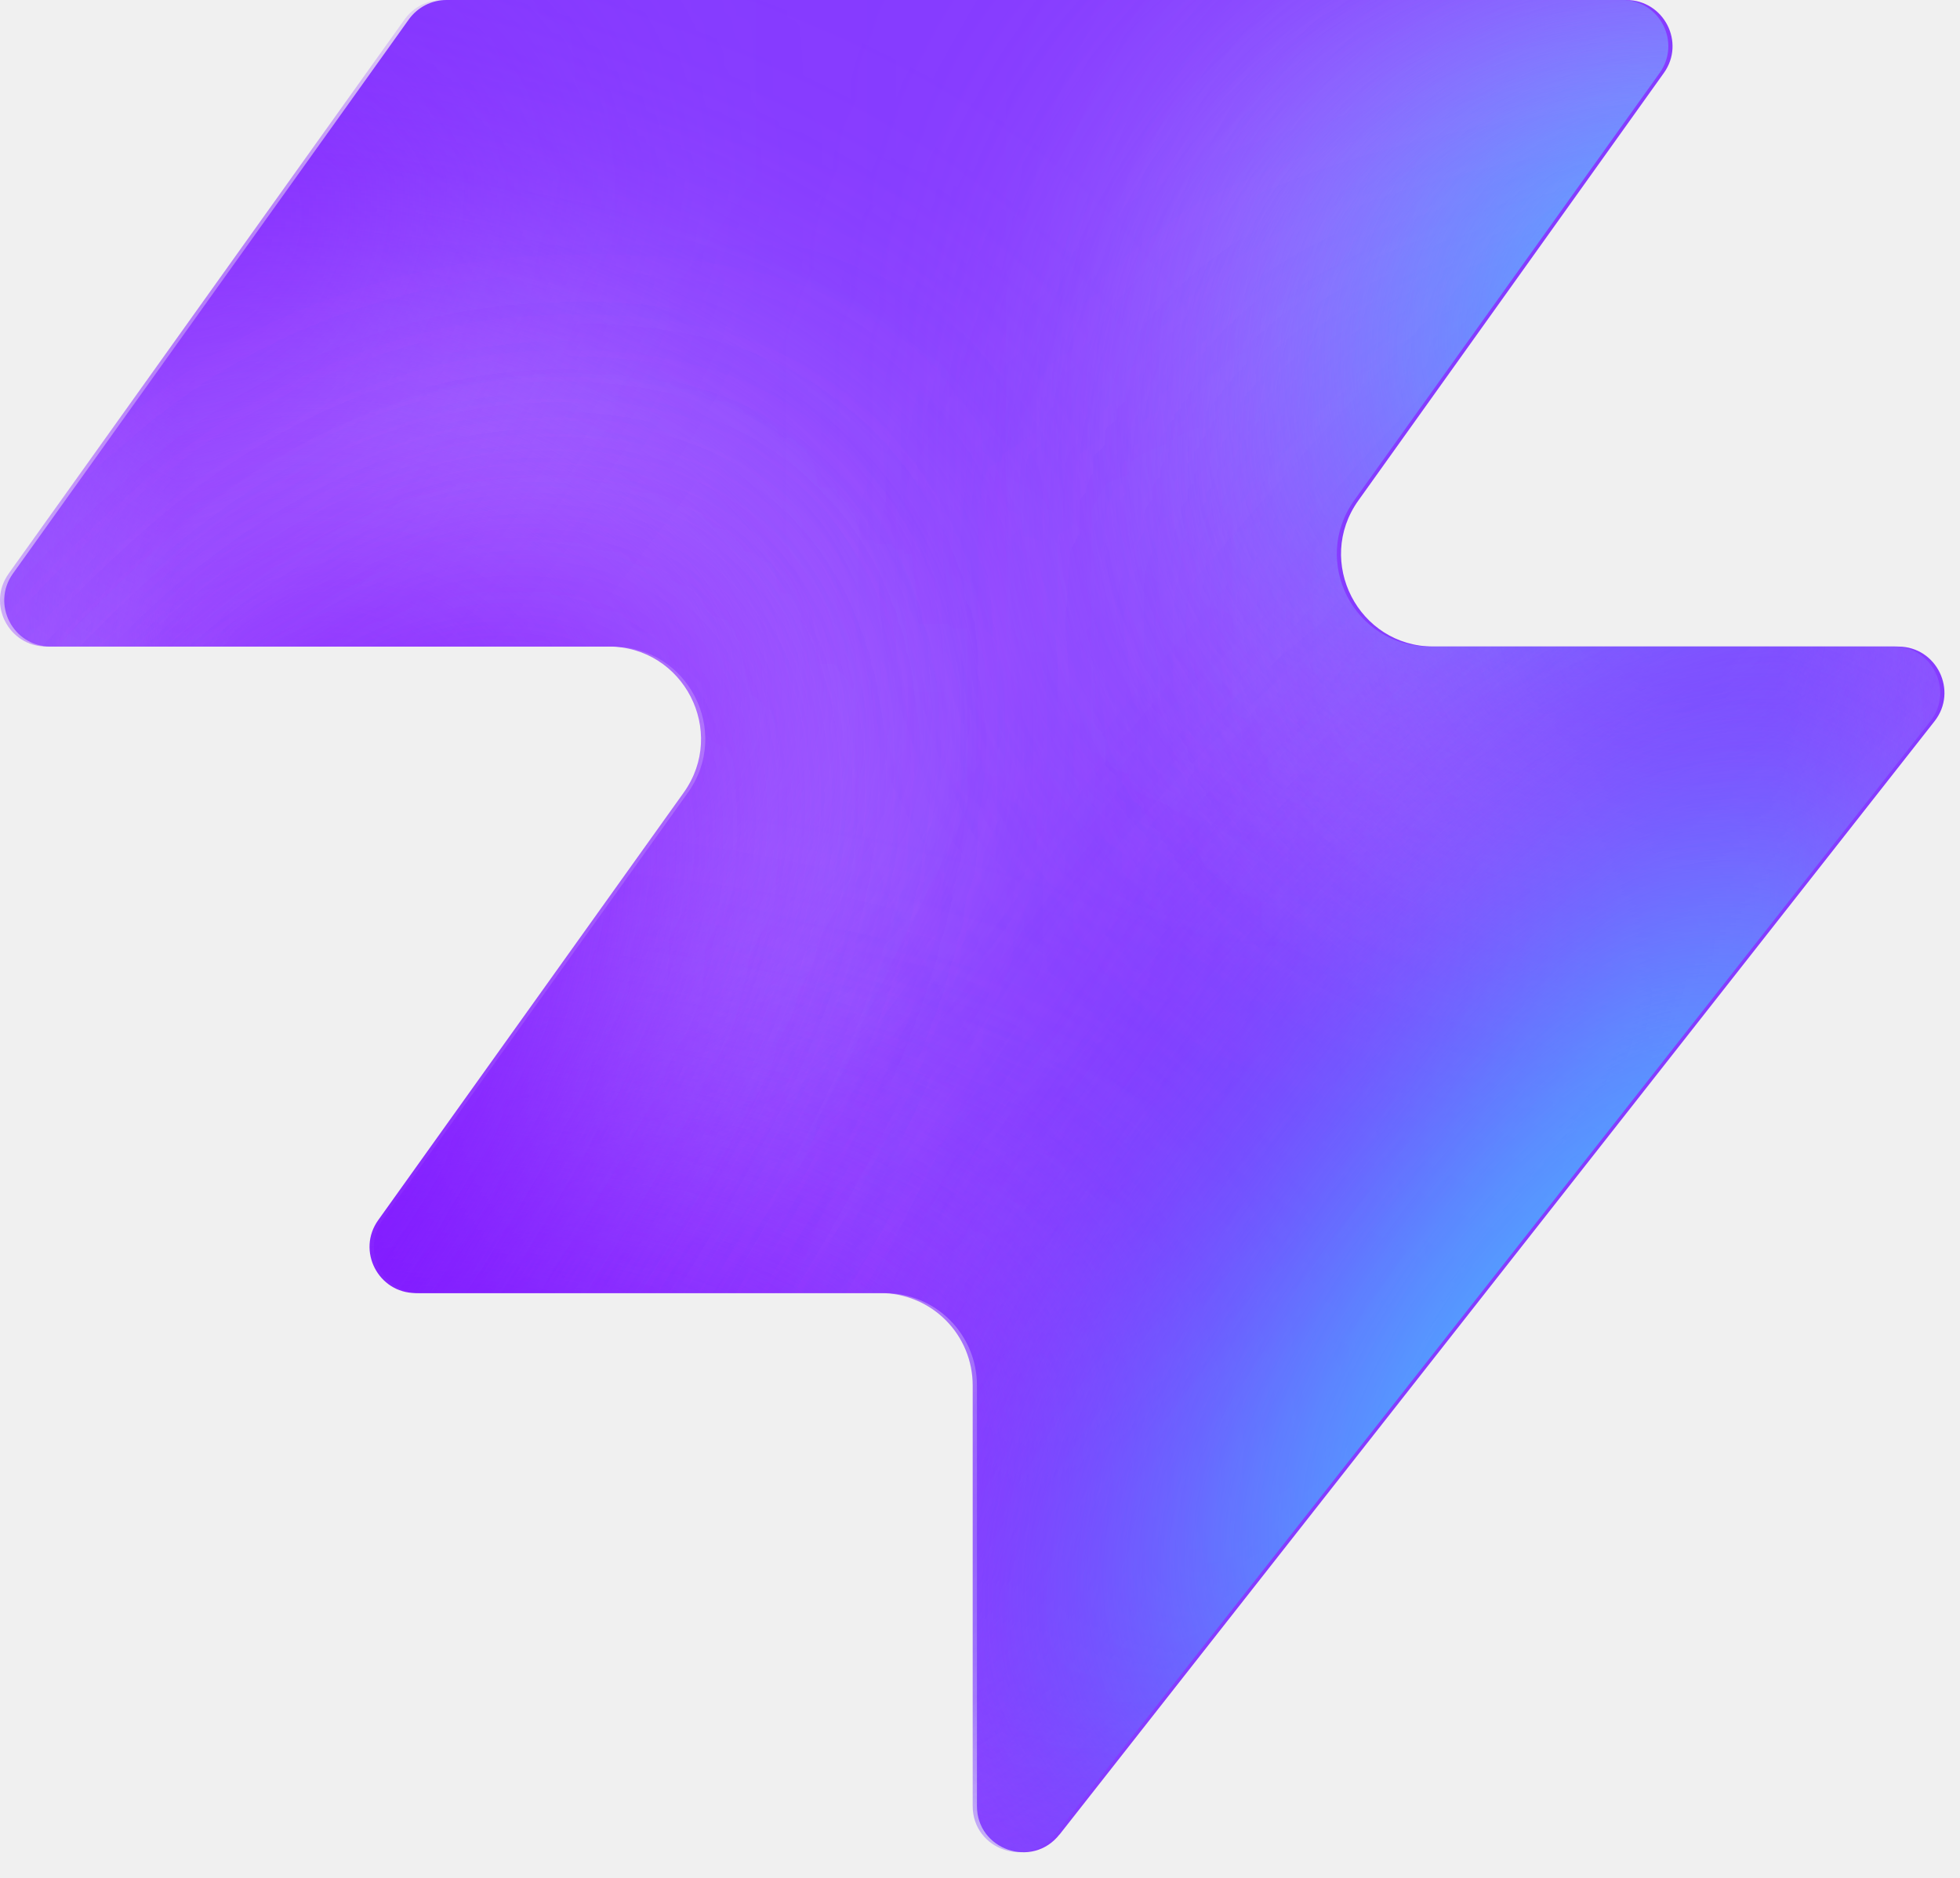
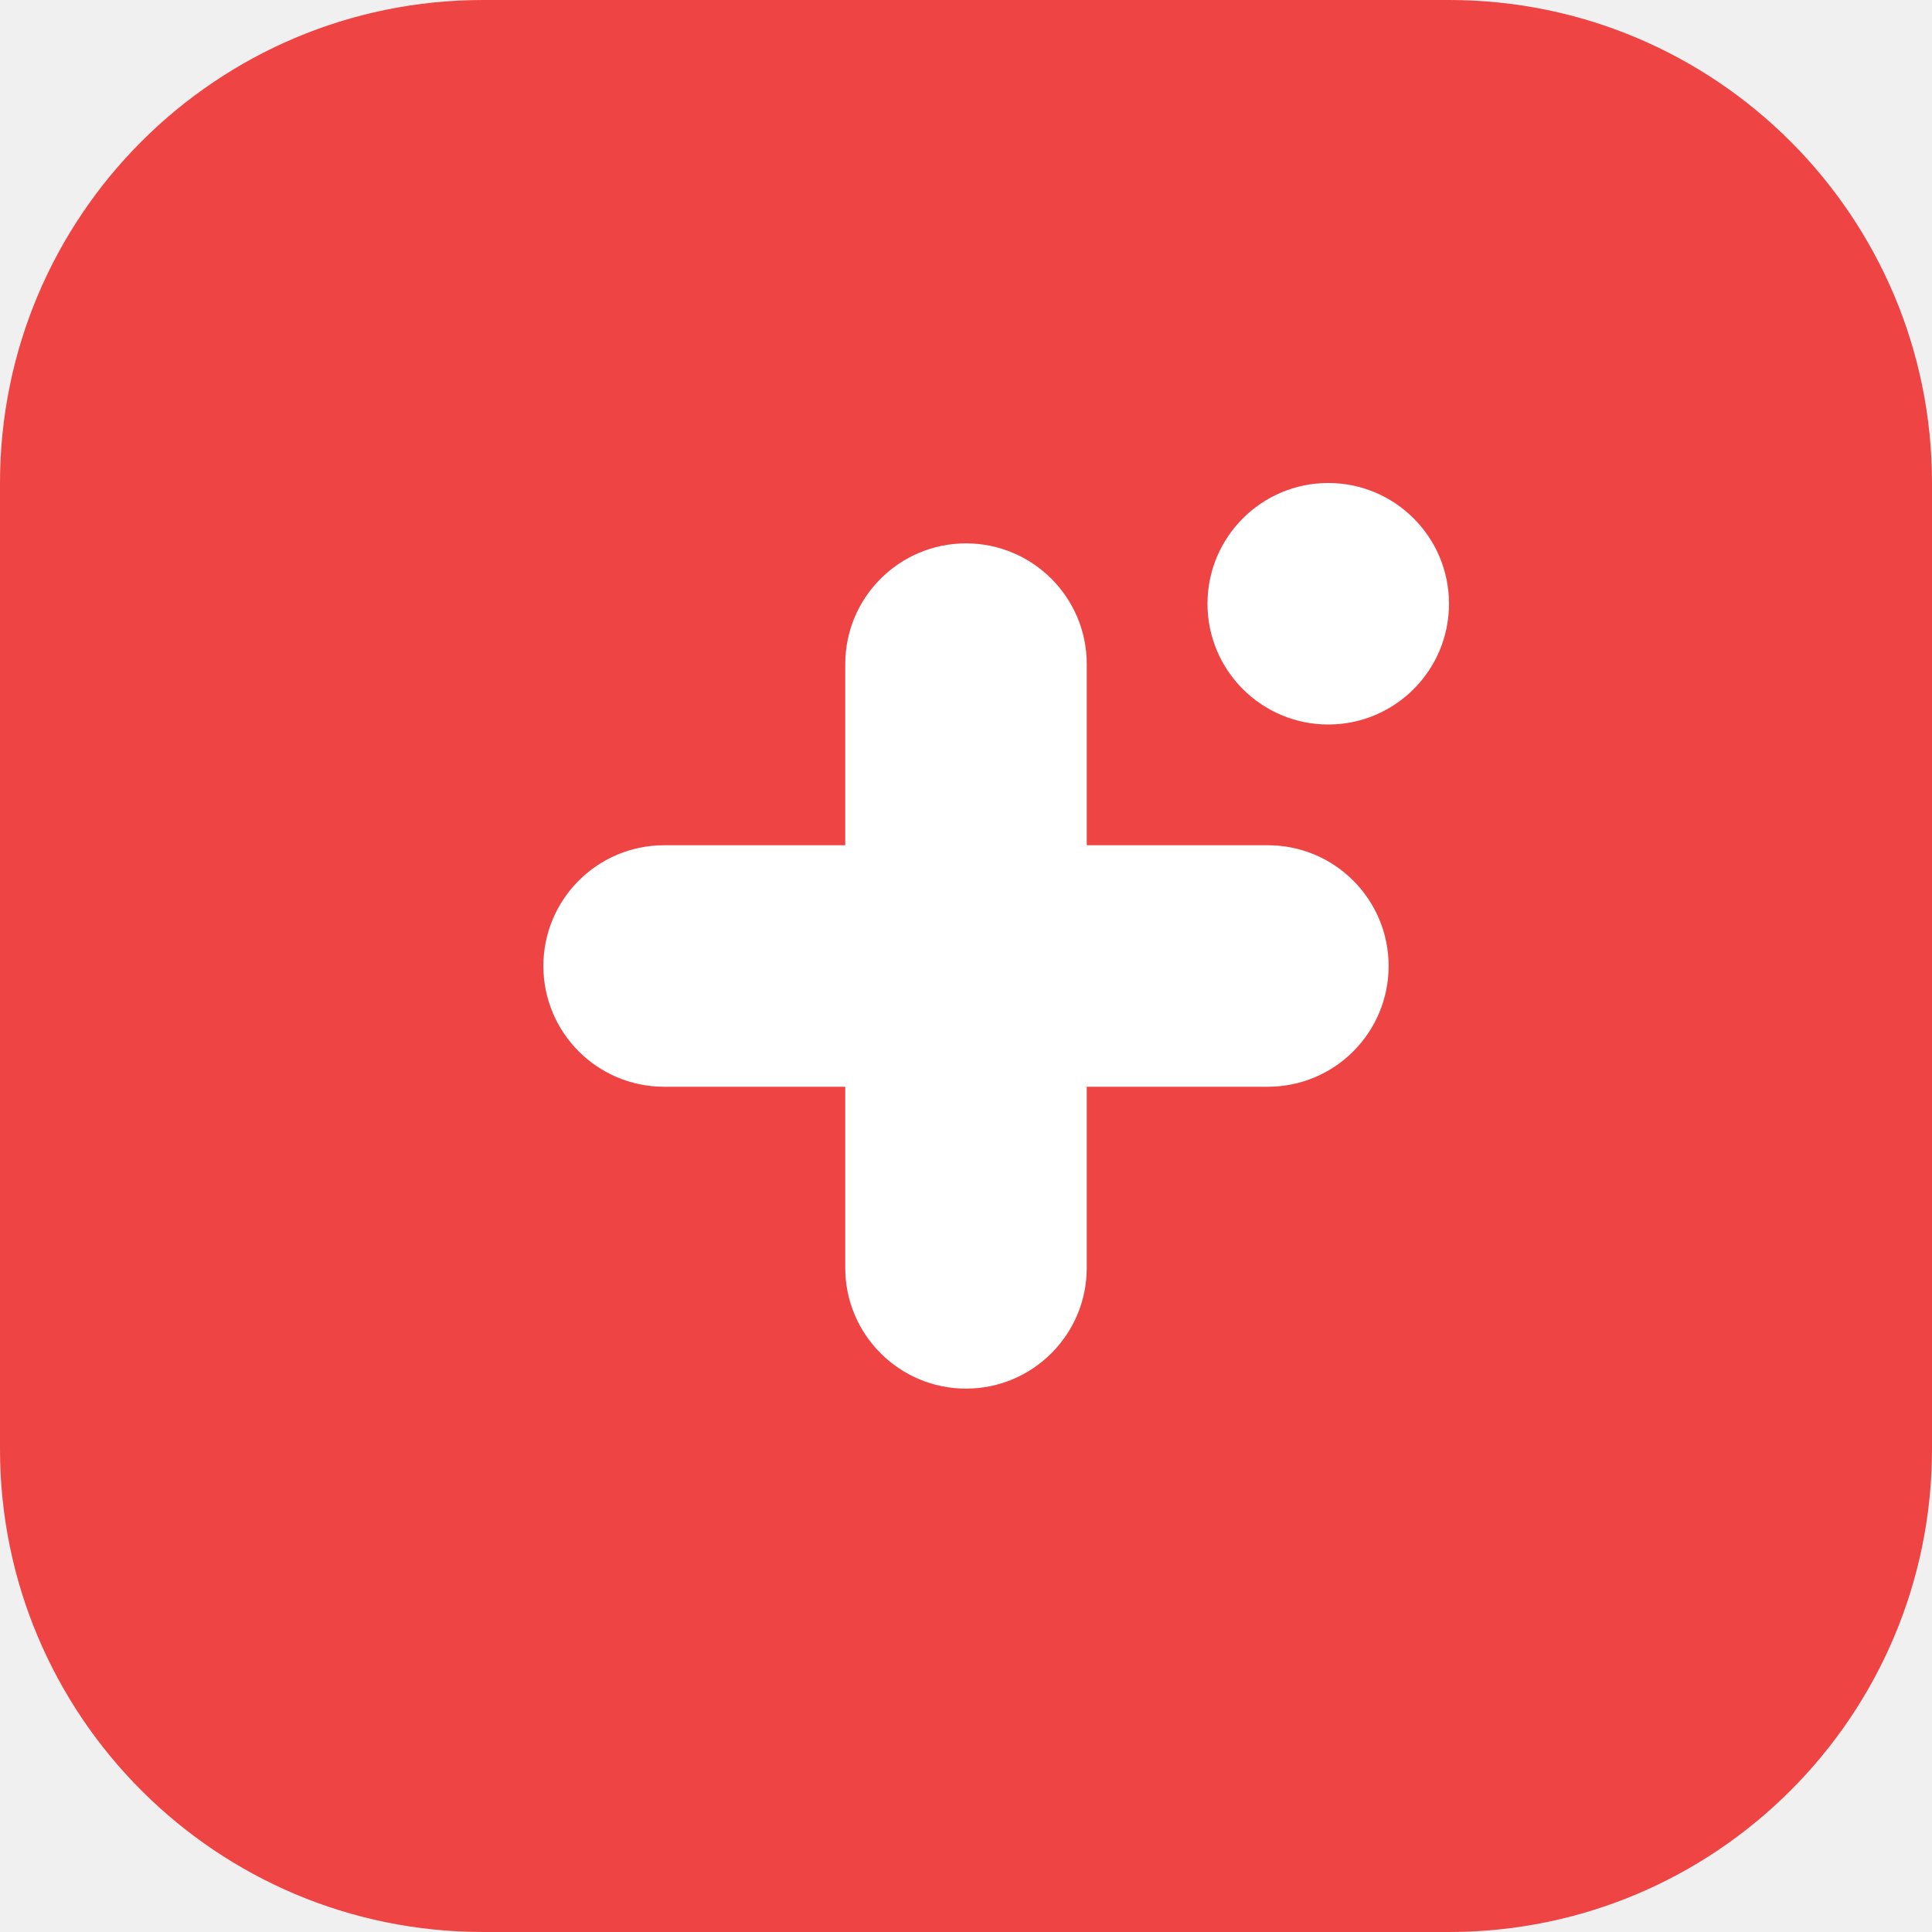
- <svg xmlns="http://www.w3.org/2000/svg" width="48" height="46" fill="none" viewBox="0 0 48 46">
-   <path fill="#863bff" d="M25.946 44.938c-.664.845-2.021.375-2.021-.698V33.937a2.26 2.26 0 0 0-2.262-2.262H10.287c-.92 0-1.456-1.04-.92-1.788l7.48-10.471c1.07-1.497 0-3.578-1.842-3.578H1.237c-.92 0-1.456-1.04-.92-1.788L10.013.474c.214-.297.556-.474.92-.474h28.894c.92 0 1.456 1.04.92 1.788l-7.48 10.471c-1.07 1.498 0 3.579 1.842 3.579h11.377c.943 0 1.473 1.088.89 1.83L25.947 44.94z" style="fill:#863bff;fill:color(display-p3 .525 .23 1);fill-opacity:1" />
-   <mask id="a" width="48" height="46" x="0" y="0" maskUnits="userSpaceOnUse" style="mask-type:alpha">
-     <path fill="#000" d="M25.842 44.938c-.664.844-2.021.375-2.021-.698V33.937a2.26 2.26 0 0 0-2.262-2.262H10.183c-.92 0-1.456-1.04-.92-1.788l7.48-10.471c1.07-1.498 0-3.579-1.842-3.579H1.133c-.92 0-1.456-1.04-.92-1.787L9.91.473c.214-.297.556-.474.92-.474h28.894c.92 0 1.456 1.04.92 1.788l-7.48 10.471c-1.07 1.498 0 3.578 1.842 3.578h11.377c.943 0 1.473 1.088.89 1.832L25.843 44.94z" style="fill:#000;fill-opacity:1" />
-   </mask>
-   <g mask="url(#a)">
-     <g filter="url(#b)">
-       <ellipse cx="5.508" cy="14.704" fill="#ede6ff" rx="5.508" ry="14.704" style="fill:#ede6ff;fill:color(display-p3 .927 .903 1);fill-opacity:1" transform="matrix(.00324 1 1 -.00324 -4.47 31.516)" />
-     </g>
-     <g filter="url(#c)">
-       <ellipse cx="10.399" cy="29.851" fill="#ede6ff" rx="10.399" ry="29.851" style="fill:#ede6ff;fill:color(display-p3 .927 .903 1);fill-opacity:1" transform="matrix(.00324 1 1 -.00324 -39.328 7.883)" />
-     </g>
-     <g filter="url(#d)">
-       <ellipse cx="5.508" cy="30.487" fill="#7e14ff" rx="5.508" ry="30.487" style="fill:#7e14ff;fill:color(display-p3 .492 .077 1);fill-opacity:1" transform="rotate(89.814 -25.913 -14.639)scale(1 -1)" />
-     </g>
-     <g filter="url(#e)">
-       <ellipse cx="5.508" cy="30.599" fill="#7e14ff" rx="5.508" ry="30.599" style="fill:#7e14ff;fill:color(display-p3 .492 .077 1);fill-opacity:1" transform="rotate(89.814 -32.644 -3.334)scale(1 -1)" />
-     </g>
-     <g filter="url(#f)">
-       <ellipse cx="5.508" cy="30.599" fill="#7e14ff" rx="5.508" ry="30.599" style="fill:#7e14ff;fill:color(display-p3 .492 .077 1);fill-opacity:1" transform="matrix(.00324 1 1 -.00324 -34.34 30.47)" />
-     </g>
-     <g filter="url(#g)">
-       <ellipse cx="14.072" cy="22.078" fill="#ede6ff" rx="14.072" ry="22.078" style="fill:#ede6ff;fill:color(display-p3 .927 .903 1);fill-opacity:1" transform="rotate(93.35 24.506 48.493)scale(-1 1)" />
-     </g>
-     <g filter="url(#h)">
-       <ellipse cx="3.47" cy="21.501" fill="#7e14ff" rx="3.47" ry="21.501" style="fill:#7e14ff;fill:color(display-p3 .492 .077 1);fill-opacity:1" transform="rotate(89.009 28.708 47.59)scale(-1 1)" />
-     </g>
-     <g filter="url(#i)">
-       <ellipse cx="3.47" cy="21.501" fill="#7e14ff" rx="3.47" ry="21.501" style="fill:#7e14ff;fill:color(display-p3 .492 .077 1);fill-opacity:1" transform="rotate(89.009 28.708 47.59)scale(-1 1)" />
-     </g>
-     <g filter="url(#j)">
-       <ellipse cx=".387" cy="8.972" fill="#7e14ff" rx="4.407" ry="29.108" style="fill:#7e14ff;fill:color(display-p3 .492 .077 1);fill-opacity:1" transform="rotate(39.51 .387 8.972)" />
-     </g>
-     <g filter="url(#k)">
-       <ellipse cx="47.523" cy="-6.092" fill="#7e14ff" rx="4.407" ry="29.108" style="fill:#7e14ff;fill:color(display-p3 .492 .077 1);fill-opacity:1" transform="rotate(37.892 47.523 -6.092)" />
-     </g>
-     <g filter="url(#l)">
-       <ellipse cx="41.412" cy="6.333" fill="#47bfff" rx="5.971" ry="9.665" style="fill:#47bfff;fill:color(display-p3 .28 .748 1);fill-opacity:1" transform="rotate(37.892 41.412 6.333)" />
-     </g>
-     <g filter="url(#m)">
-       <ellipse cx="-1.879" cy="38.332" fill="#7e14ff" rx="4.407" ry="29.108" style="fill:#7e14ff;fill:color(display-p3 .492 .077 1);fill-opacity:1" transform="rotate(37.892 -1.88 38.332)" />
-     </g>
-     <g filter="url(#n)">
-       <ellipse cx="-1.879" cy="38.332" fill="#7e14ff" rx="4.407" ry="29.108" style="fill:#7e14ff;fill:color(display-p3 .492 .077 1);fill-opacity:1" transform="rotate(37.892 -1.88 38.332)" />
-     </g>
-     <g filter="url(#o)">
-       <ellipse cx="35.651" cy="29.907" fill="#7e14ff" rx="4.407" ry="29.108" style="fill:#7e14ff;fill:color(display-p3 .492 .077 1);fill-opacity:1" transform="rotate(37.892 35.651 29.907)" />
-     </g>
-     <g filter="url(#p)">
-       <ellipse cx="38.418" cy="32.4" fill="#47bfff" rx="5.971" ry="15.297" style="fill:#47bfff;fill:color(display-p3 .28 .748 1);fill-opacity:1" transform="rotate(37.892 38.418 32.4)" />
-     </g>
-   </g>
-   <defs>
-     <filter id="b" width="60.045" height="41.654" x="-19.77" y="16.149" color-interpolation-filters="sRGB" filterUnits="userSpaceOnUse">
-       <feFlood flood-opacity="0" result="BackgroundImageFix" />
-       <feBlend in="SourceGraphic" in2="BackgroundImageFix" result="shape" />
-       <feGaussianBlur result="effect1_foregroundBlur_2002_17158" stdDeviation="7.659" />
-     </filter>
-     <filter id="c" width="90.34" height="51.437" x="-54.613" y="-7.533" color-interpolation-filters="sRGB" filterUnits="userSpaceOnUse">
-       <feFlood flood-opacity="0" result="BackgroundImageFix" />
-       <feBlend in="SourceGraphic" in2="BackgroundImageFix" result="shape" />
-       <feGaussianBlur result="effect1_foregroundBlur_2002_17158" stdDeviation="7.659" />
-     </filter>
-     <filter id="d" width="79.355" height="29.4" x="-49.64" y="2.03" color-interpolation-filters="sRGB" filterUnits="userSpaceOnUse">
-       <feFlood flood-opacity="0" result="BackgroundImageFix" />
-       <feBlend in="SourceGraphic" in2="BackgroundImageFix" result="shape" />
-       <feGaussianBlur result="effect1_foregroundBlur_2002_17158" stdDeviation="4.596" />
-     </filter>
-     <filter id="e" width="79.579" height="29.4" x="-45.045" y="20.029" color-interpolation-filters="sRGB" filterUnits="userSpaceOnUse">
-       <feFlood flood-opacity="0" result="BackgroundImageFix" />
-       <feBlend in="SourceGraphic" in2="BackgroundImageFix" result="shape" />
-       <feGaussianBlur result="effect1_foregroundBlur_2002_17158" stdDeviation="4.596" />
-     </filter>
-     <filter id="f" width="79.579" height="29.4" x="-43.513" y="21.178" color-interpolation-filters="sRGB" filterUnits="userSpaceOnUse">
-       <feFlood flood-opacity="0" result="BackgroundImageFix" />
-       <feBlend in="SourceGraphic" in2="BackgroundImageFix" result="shape" />
-       <feGaussianBlur result="effect1_foregroundBlur_2002_17158" stdDeviation="4.596" />
-     </filter>
-     <filter id="g" width="74.749" height="58.852" x="15.756" y="-17.901" color-interpolation-filters="sRGB" filterUnits="userSpaceOnUse">
-       <feFlood flood-opacity="0" result="BackgroundImageFix" />
-       <feBlend in="SourceGraphic" in2="BackgroundImageFix" result="shape" />
-       <feGaussianBlur result="effect1_foregroundBlur_2002_17158" stdDeviation="7.659" />
-     </filter>
-     <filter id="h" width="61.377" height="25.362" x="23.548" y="2.284" color-interpolation-filters="sRGB" filterUnits="userSpaceOnUse">
-       <feFlood flood-opacity="0" result="BackgroundImageFix" />
-       <feBlend in="SourceGraphic" in2="BackgroundImageFix" result="shape" />
-       <feGaussianBlur result="effect1_foregroundBlur_2002_17158" stdDeviation="4.596" />
-     </filter>
-     <filter id="i" width="61.377" height="25.362" x="23.548" y="2.284" color-interpolation-filters="sRGB" filterUnits="userSpaceOnUse">
-       <feFlood flood-opacity="0" result="BackgroundImageFix" />
-       <feBlend in="SourceGraphic" in2="BackgroundImageFix" result="shape" />
-       <feGaussianBlur result="effect1_foregroundBlur_2002_17158" stdDeviation="4.596" />
-     </filter>
-     <filter id="j" width="56.045" height="63.649" x="-27.636" y="-22.853" color-interpolation-filters="sRGB" filterUnits="userSpaceOnUse">
-       <feFlood flood-opacity="0" result="BackgroundImageFix" />
-       <feBlend in="SourceGraphic" in2="BackgroundImageFix" result="shape" />
-       <feGaussianBlur result="effect1_foregroundBlur_2002_17158" stdDeviation="4.596" />
-     </filter>
-     <filter id="k" width="54.814" height="64.646" x="20.116" y="-38.415" color-interpolation-filters="sRGB" filterUnits="userSpaceOnUse">
-       <feFlood flood-opacity="0" result="BackgroundImageFix" />
-       <feBlend in="SourceGraphic" in2="BackgroundImageFix" result="shape" />
-       <feGaussianBlur result="effect1_foregroundBlur_2002_17158" stdDeviation="4.596" />
-     </filter>
-     <filter id="l" width="33.541" height="35.313" x="24.641" y="-11.323" color-interpolation-filters="sRGB" filterUnits="userSpaceOnUse">
-       <feFlood flood-opacity="0" result="BackgroundImageFix" />
-       <feBlend in="SourceGraphic" in2="BackgroundImageFix" result="shape" />
-       <feGaussianBlur result="effect1_foregroundBlur_2002_17158" stdDeviation="4.596" />
-     </filter>
-     <filter id="m" width="54.814" height="64.646" x="-29.286" y="6.009" color-interpolation-filters="sRGB" filterUnits="userSpaceOnUse">
-       <feFlood flood-opacity="0" result="BackgroundImageFix" />
-       <feBlend in="SourceGraphic" in2="BackgroundImageFix" result="shape" />
-       <feGaussianBlur result="effect1_foregroundBlur_2002_17158" stdDeviation="4.596" />
-     </filter>
-     <filter id="n" width="54.814" height="64.646" x="-29.286" y="6.009" color-interpolation-filters="sRGB" filterUnits="userSpaceOnUse">
-       <feFlood flood-opacity="0" result="BackgroundImageFix" />
-       <feBlend in="SourceGraphic" in2="BackgroundImageFix" result="shape" />
-       <feGaussianBlur result="effect1_foregroundBlur_2002_17158" stdDeviation="4.596" />
-     </filter>
-     <filter id="o" width="54.814" height="64.646" x="8.244" y="-2.416" color-interpolation-filters="sRGB" filterUnits="userSpaceOnUse">
-       <feFlood flood-opacity="0" result="BackgroundImageFix" />
-       <feBlend in="SourceGraphic" in2="BackgroundImageFix" result="shape" />
-       <feGaussianBlur result="effect1_foregroundBlur_2002_17158" stdDeviation="4.596" />
-     </filter>
-     <filter id="p" width="39.409" height="43.623" x="18.713" y="10.588" color-interpolation-filters="sRGB" filterUnits="userSpaceOnUse">
-       <feFlood flood-opacity="0" result="BackgroundImageFix" />
-       <feBlend in="SourceGraphic" in2="BackgroundImageFix" result="shape" />
-       <feGaussianBlur result="effect1_foregroundBlur_2002_17158" stdDeviation="4.596" />
-     </filter>
-   </defs>
+ <svg xmlns="http://www.w3.org/2000/svg" viewBox="0 0 64 64" role="img" aria-label="HaloHealth">
+   <rect width="64" height="64" rx="16" fill="#ef4444" />
+   <rect x="18" y="28" width="28" height="8" rx="4" fill="#ffffff" />
+   <rect x="28" y="18" width="8" height="28" rx="4" fill="#ffffff" />
+   <circle cx="44" cy="20" r="4" fill="#ffffff" />
</svg>
